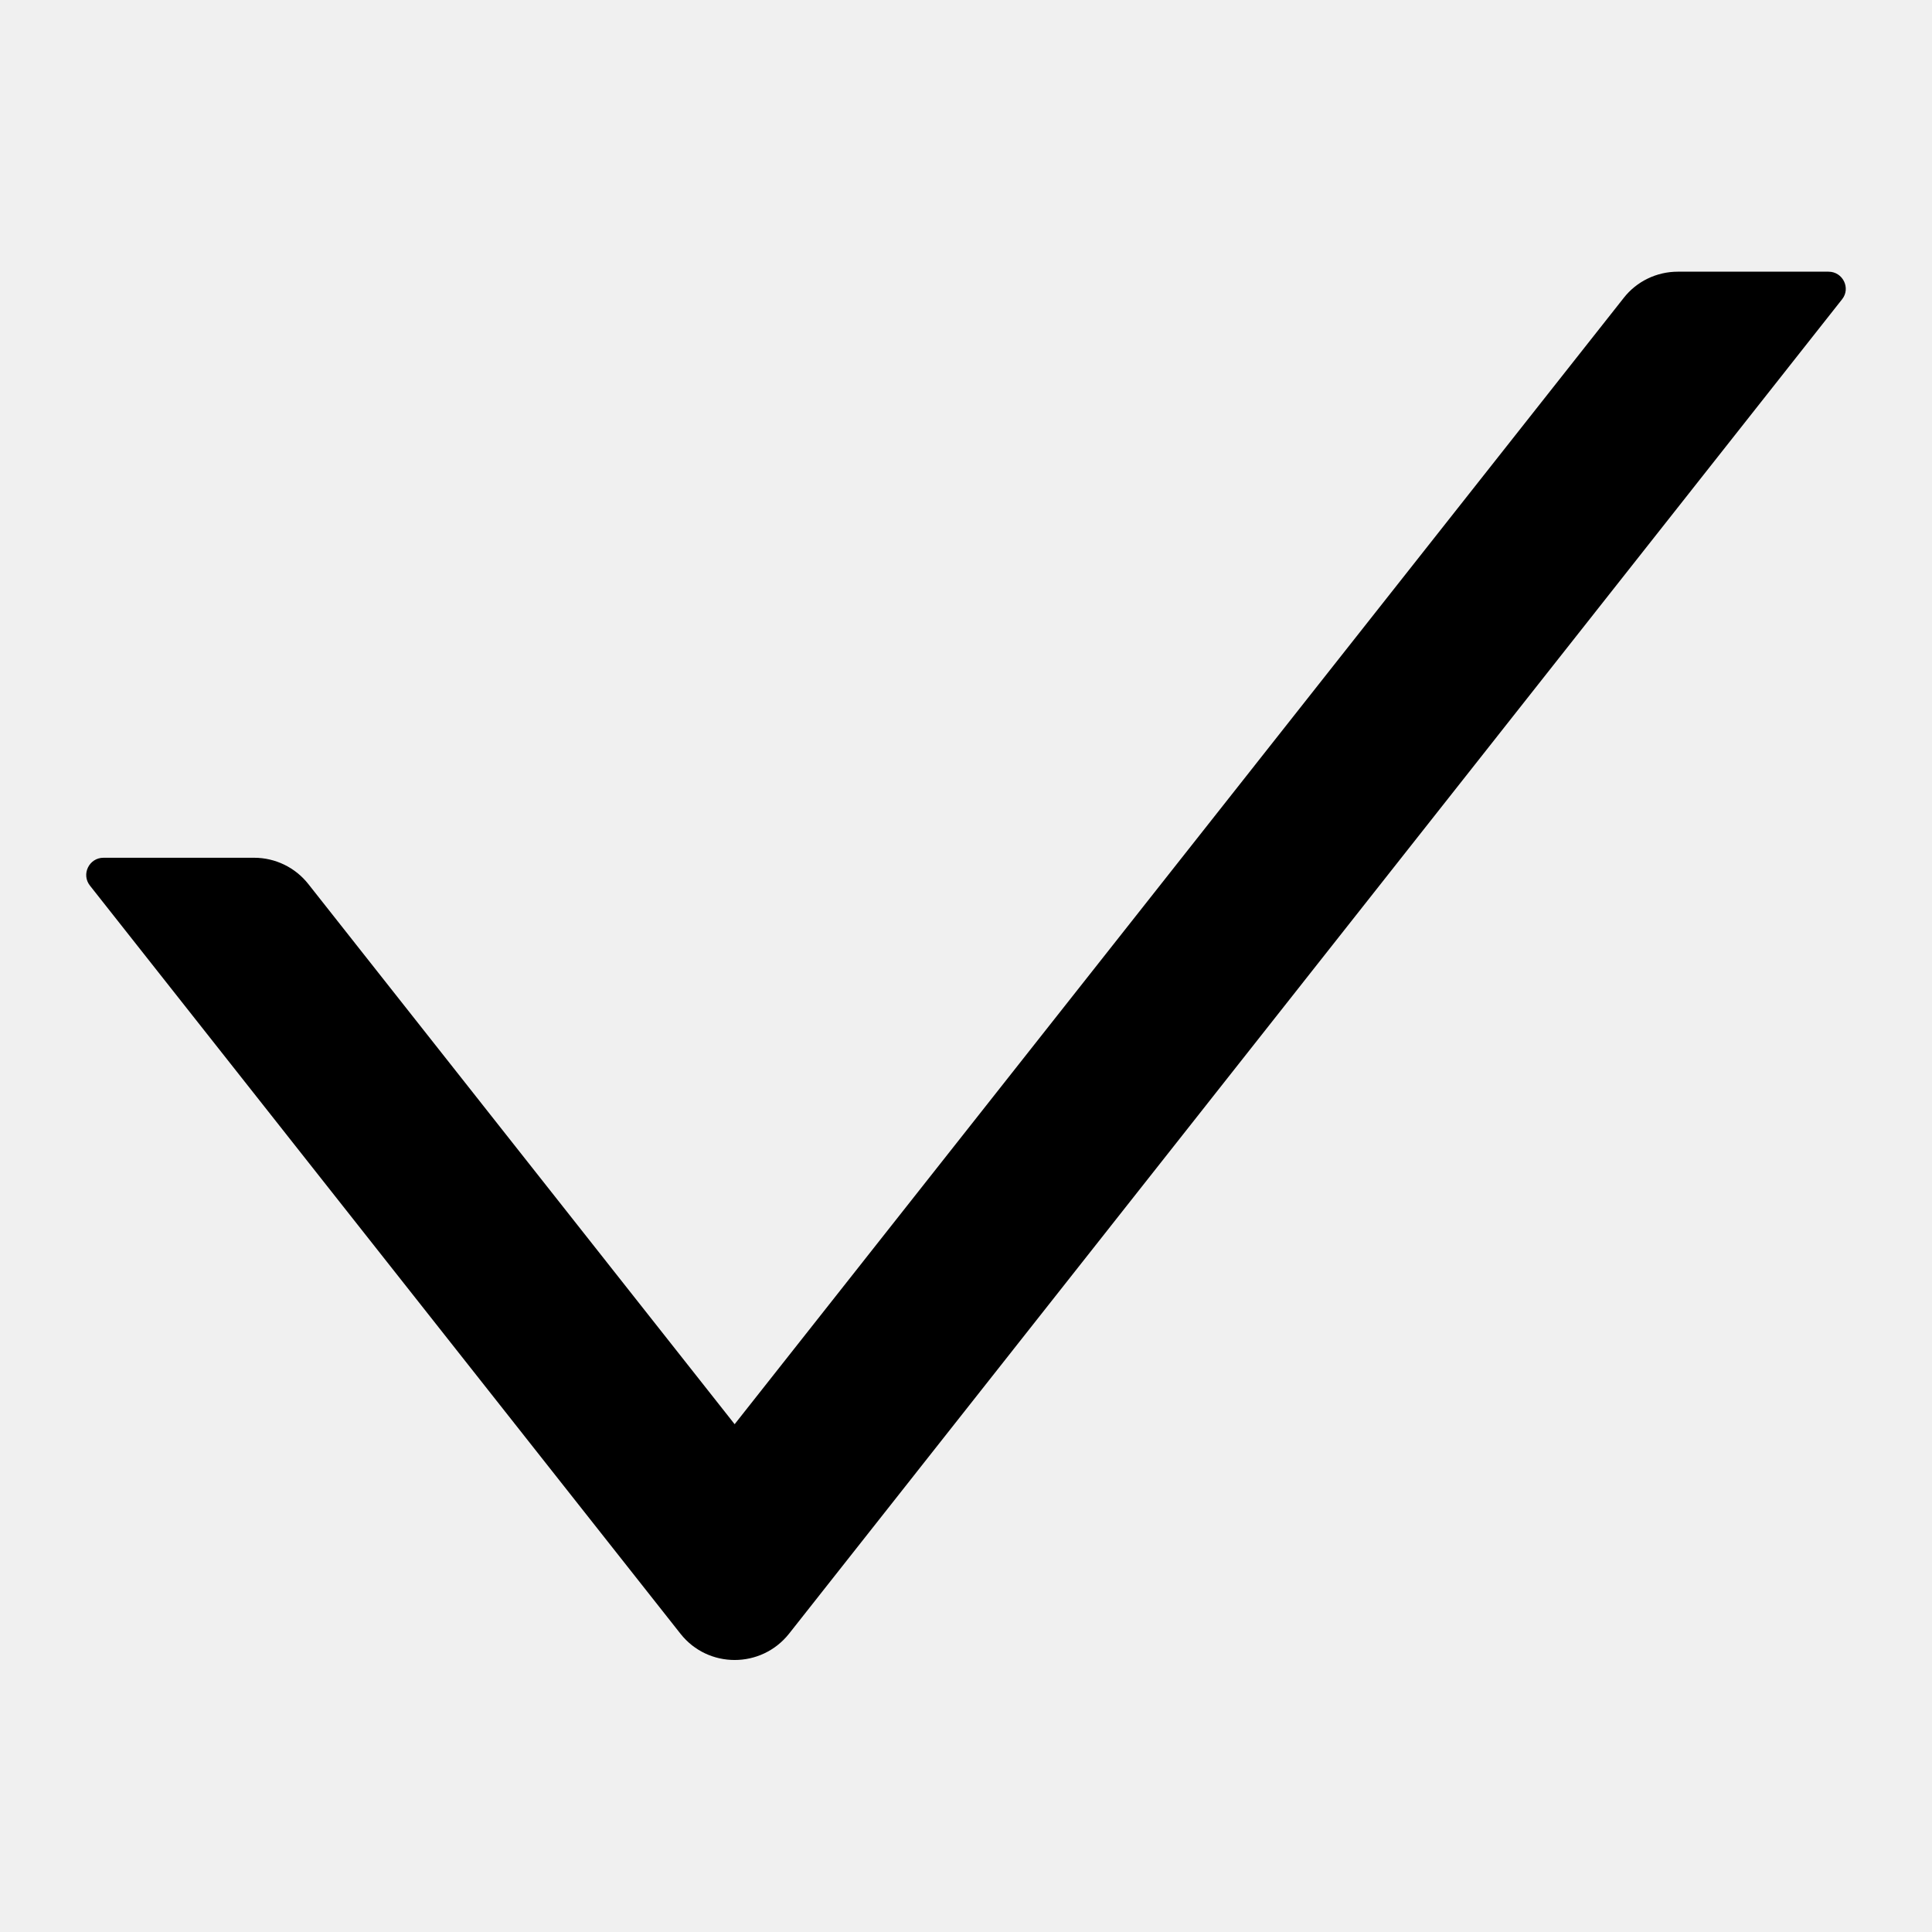
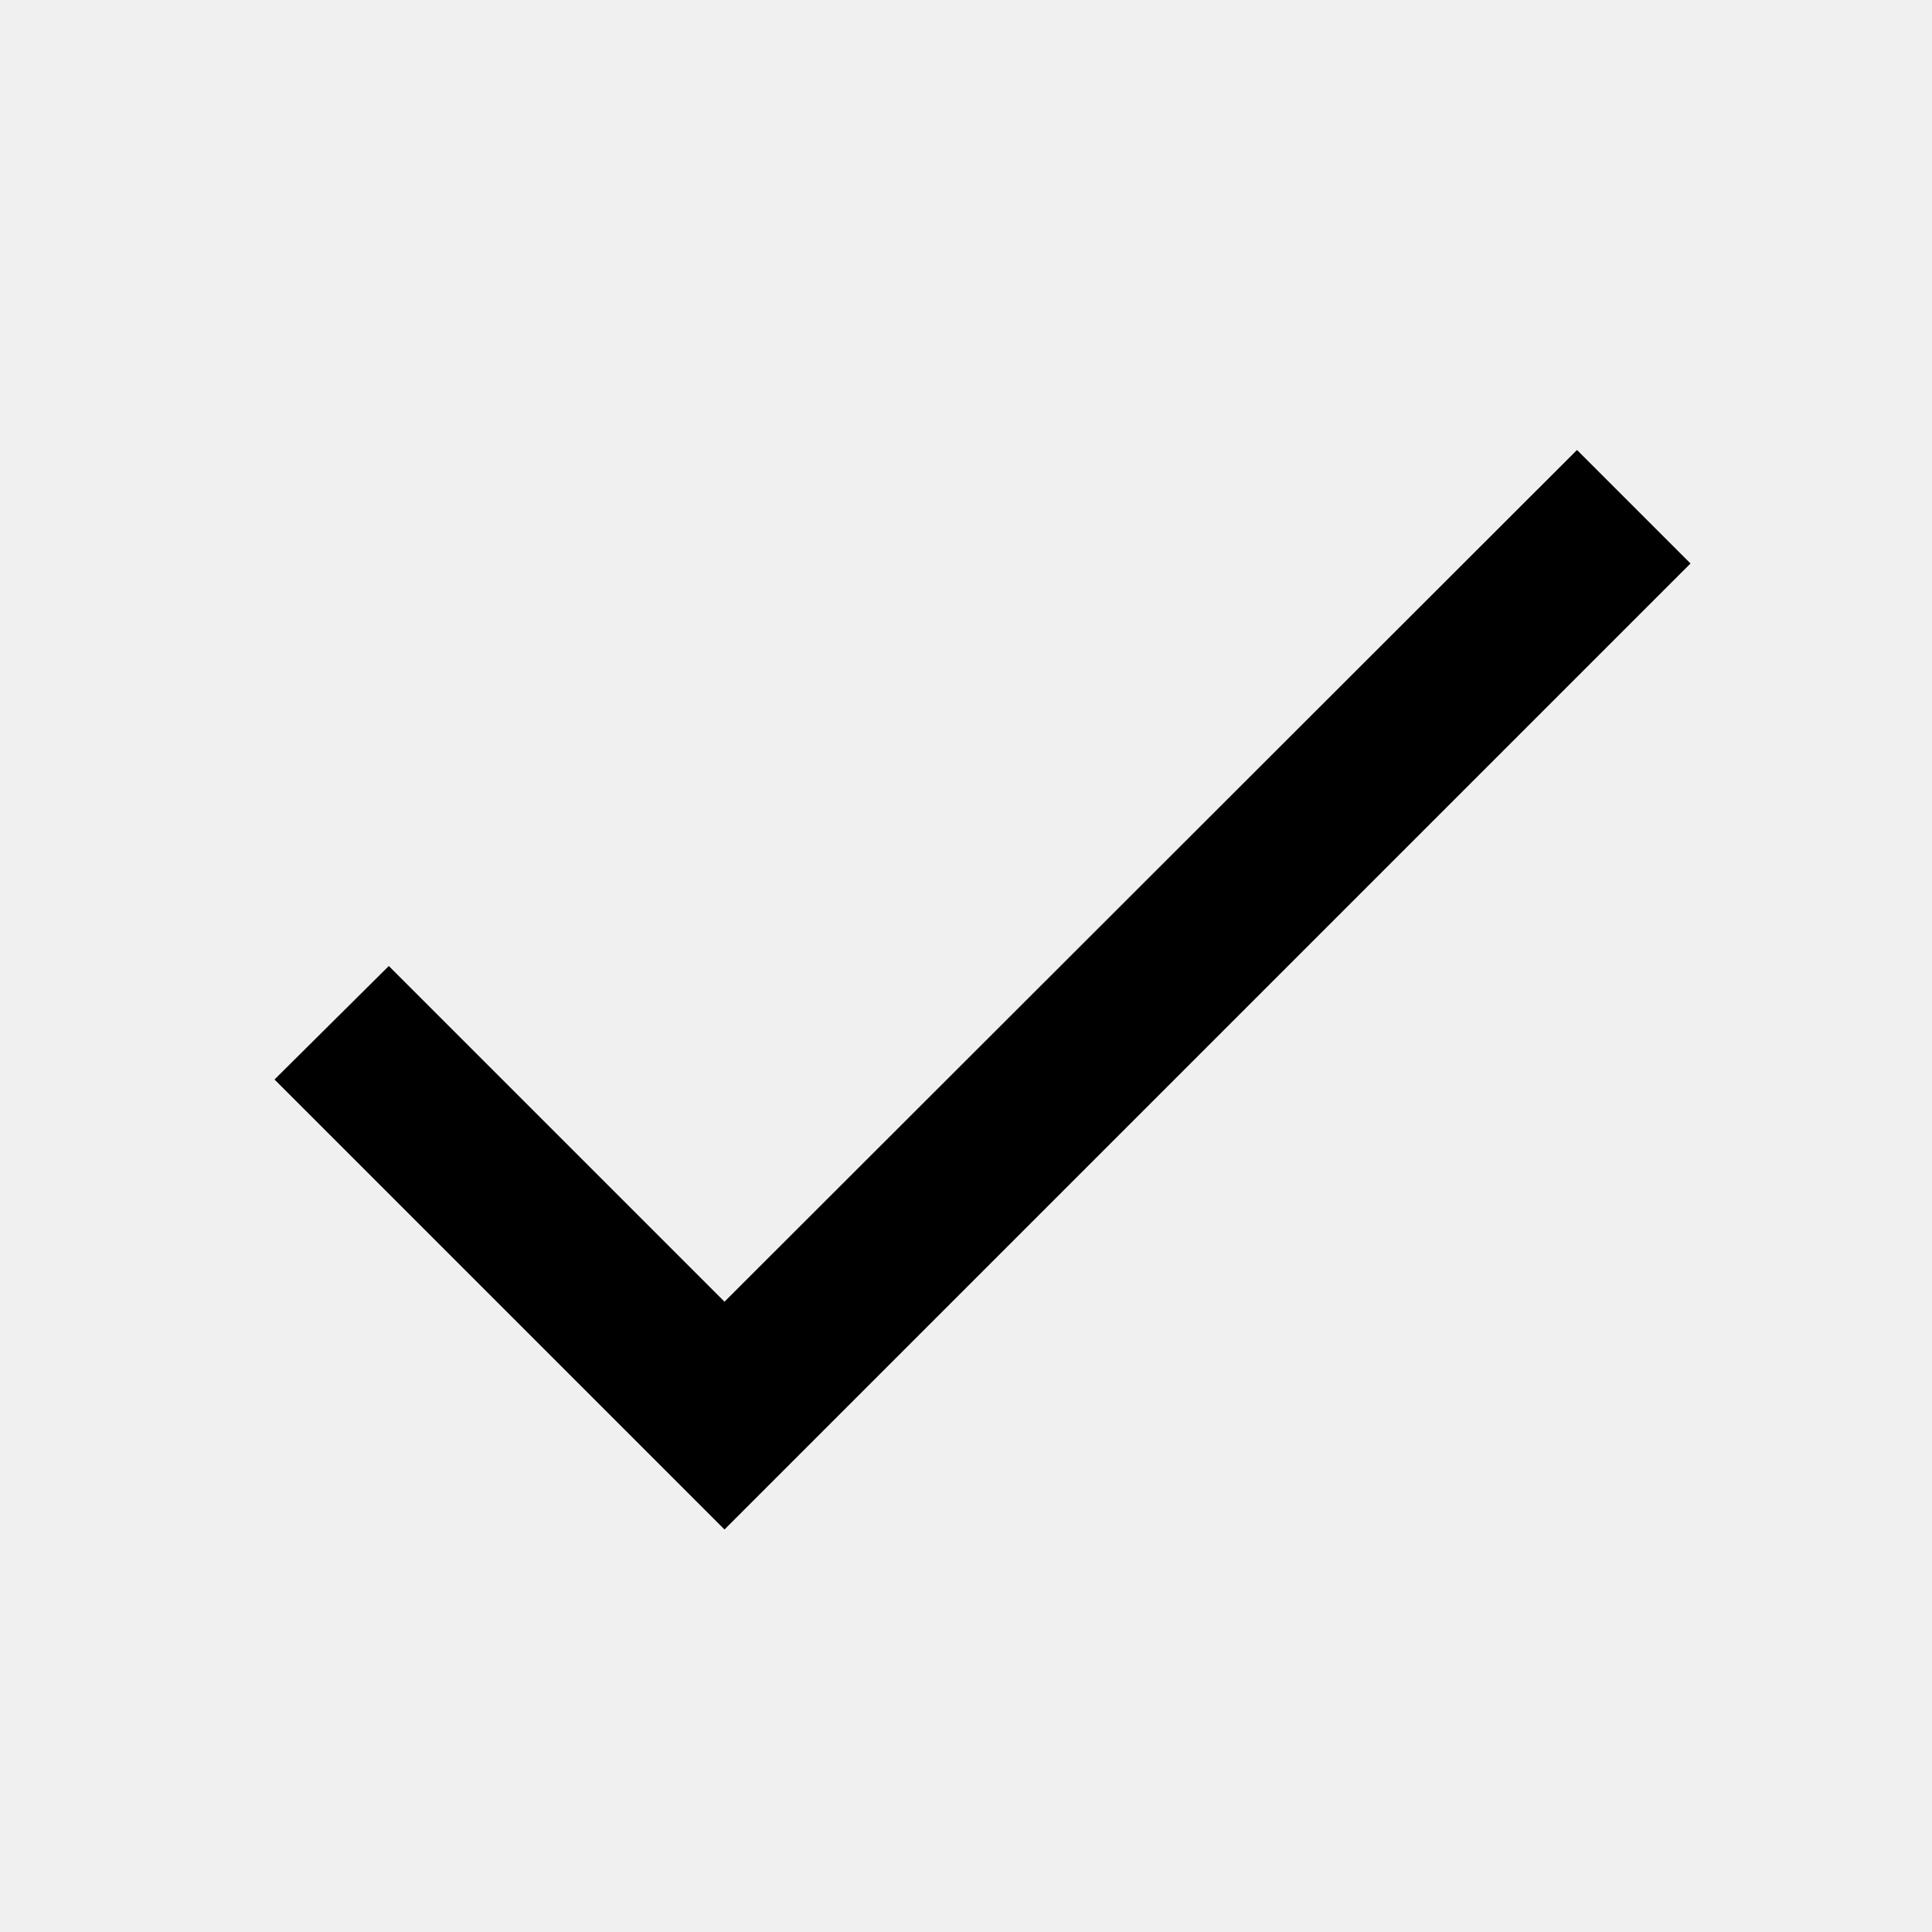
- <svg viewBox="64 64 896 896" focusable="false">
-   <path d="M912 190h-69.9c-9.8 0-19.1 4.5-25.1 12.2L404.7 724.5 207 474a32 32 0 00-25.1-12.2H112c-6.7 0-10.4 7.7-6.3 12.9l273.9 347c12.8 16.2 37.4 16.2 50.3 0l488.4-618.9c4.1-5.1.4-12.8-6.3-12.8z" fill="currentColor" />
+ <svg xmlns="http://www.w3.org/2000/svg" width="24" height="24" viewBox="0 0 24 24" fill="none">
+   <g clip-path="url(#clip0_123_5787)">
+     <path d="M9 16.17L4.83 12L3.41 13.41L9 19L21 7L19.59 5.59L9 16.17Z" fill="currentColor" />
+   </g>
+   <defs>
+     <clipPath id="clip0_123_5787">
+       <rect width="24" height="24" fill="white" />
+     </clipPath>
+   </defs>
</svg>
